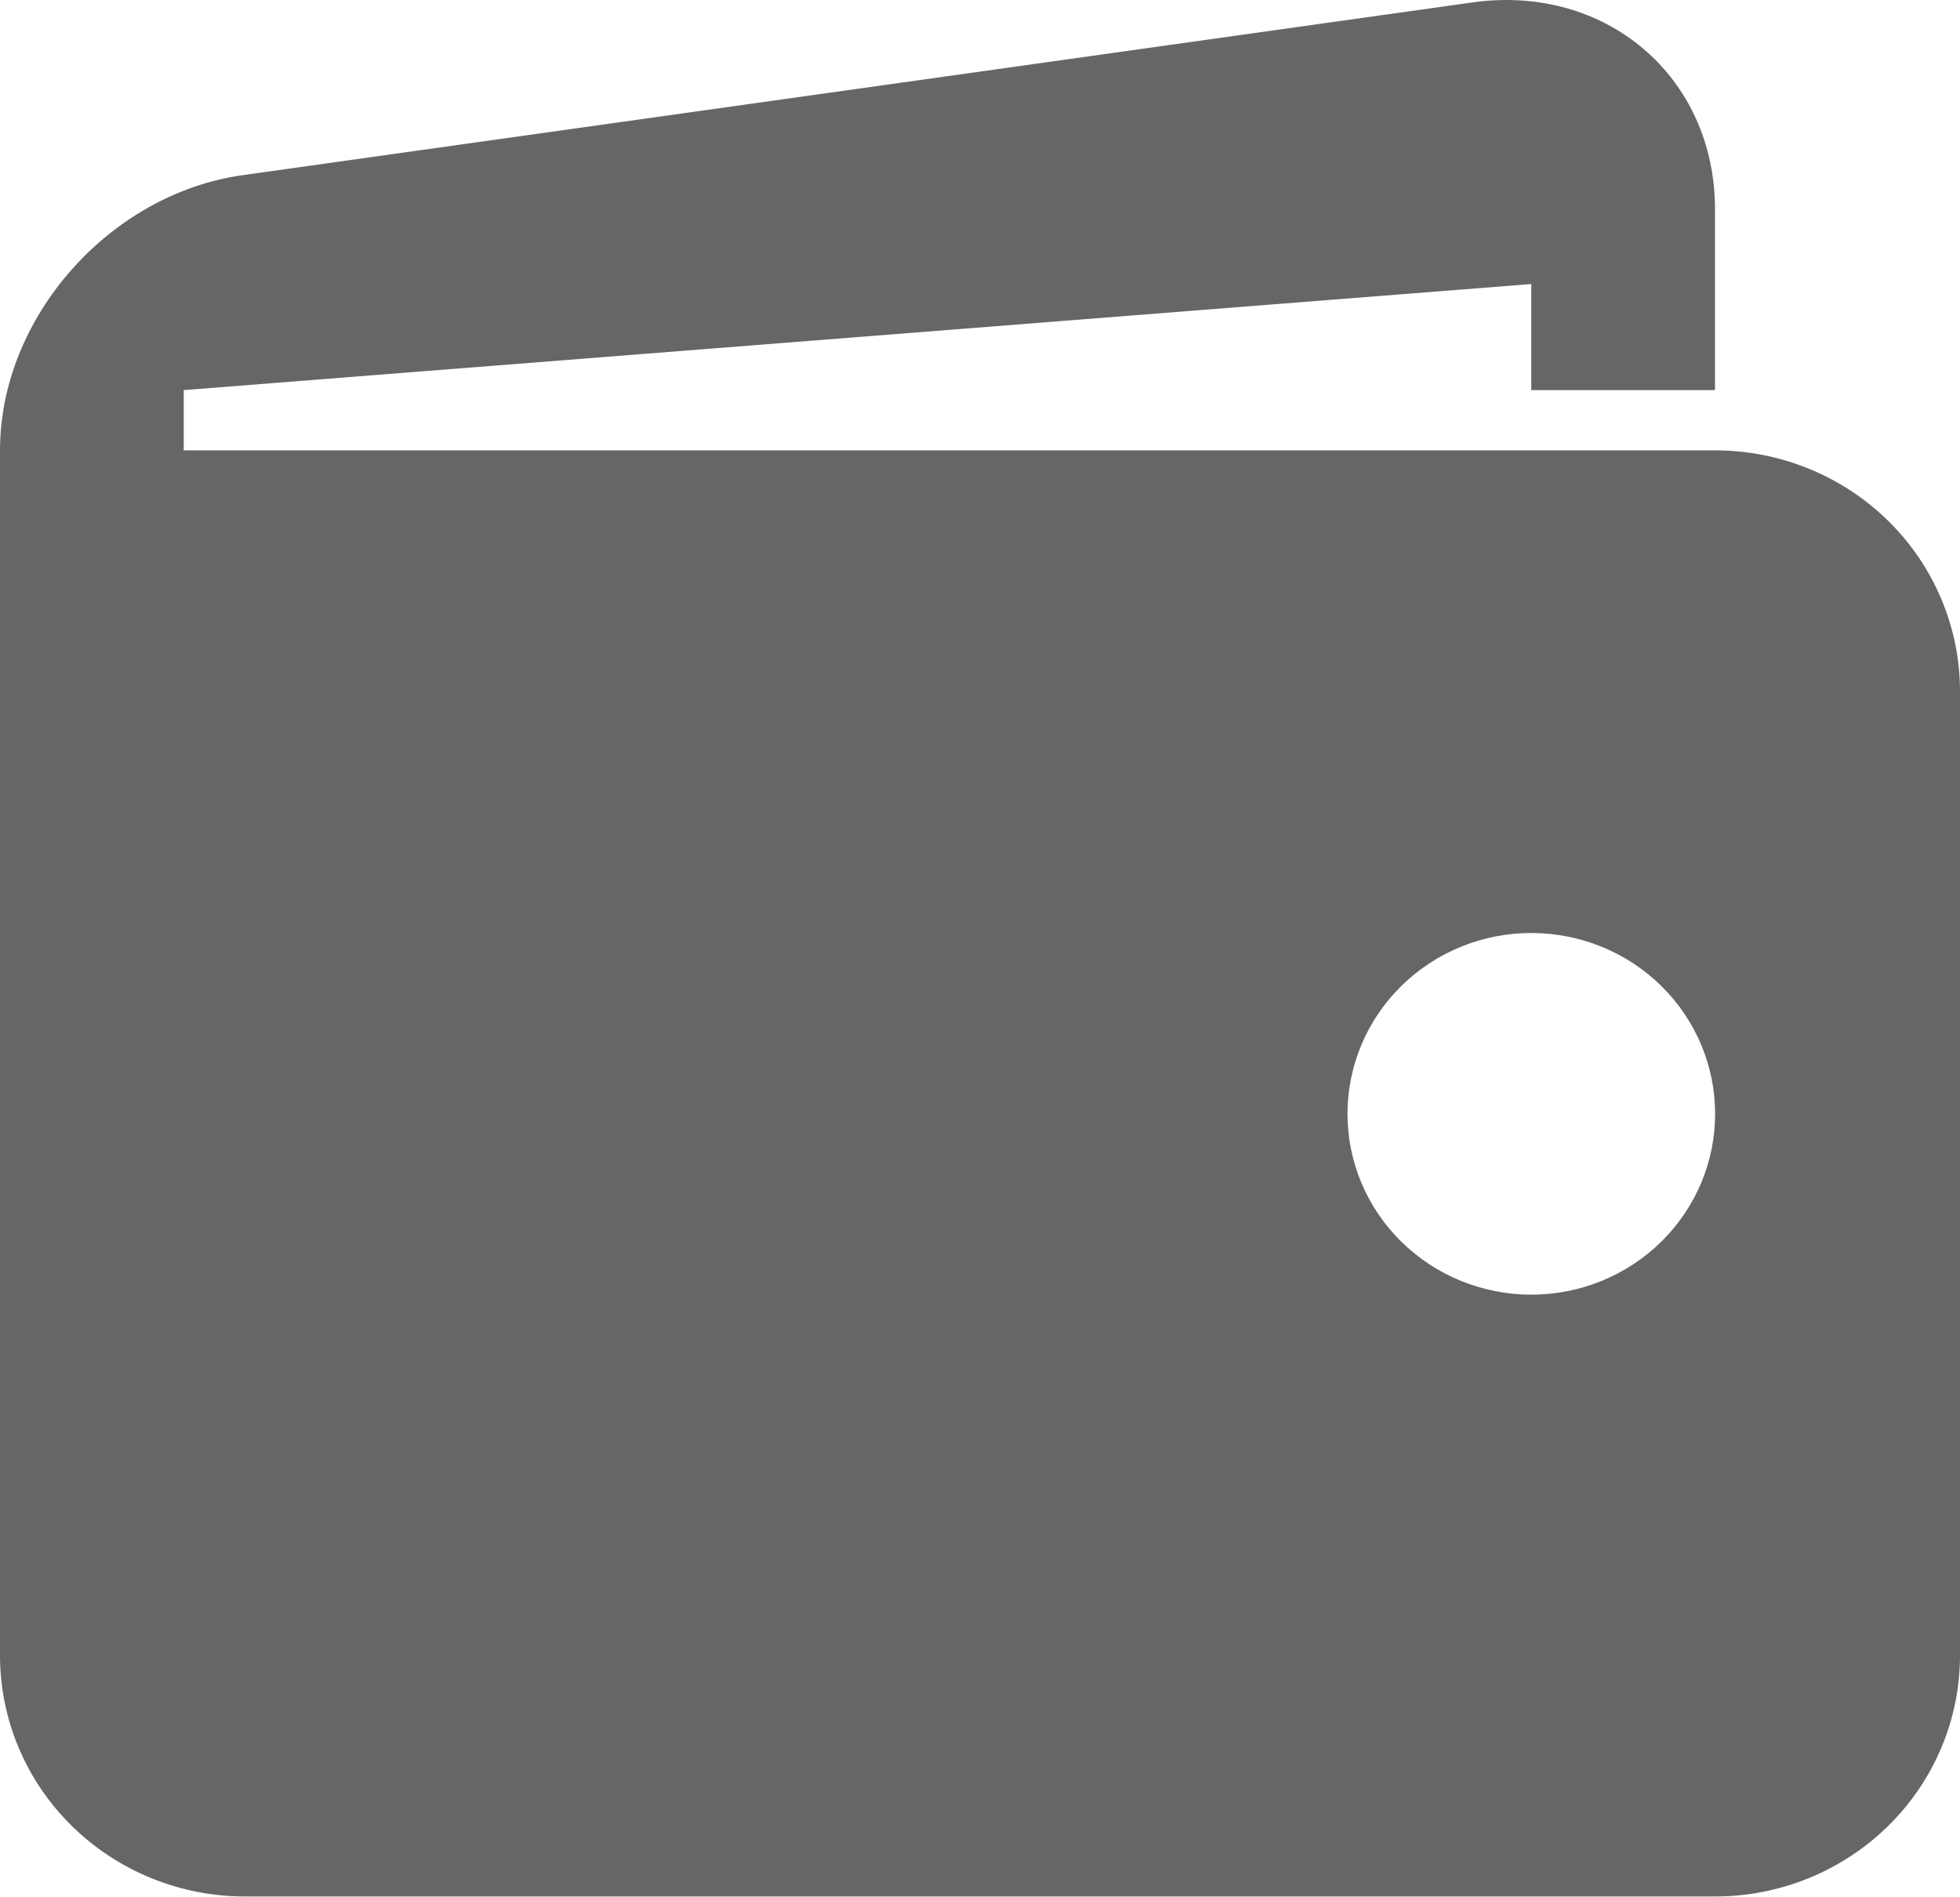
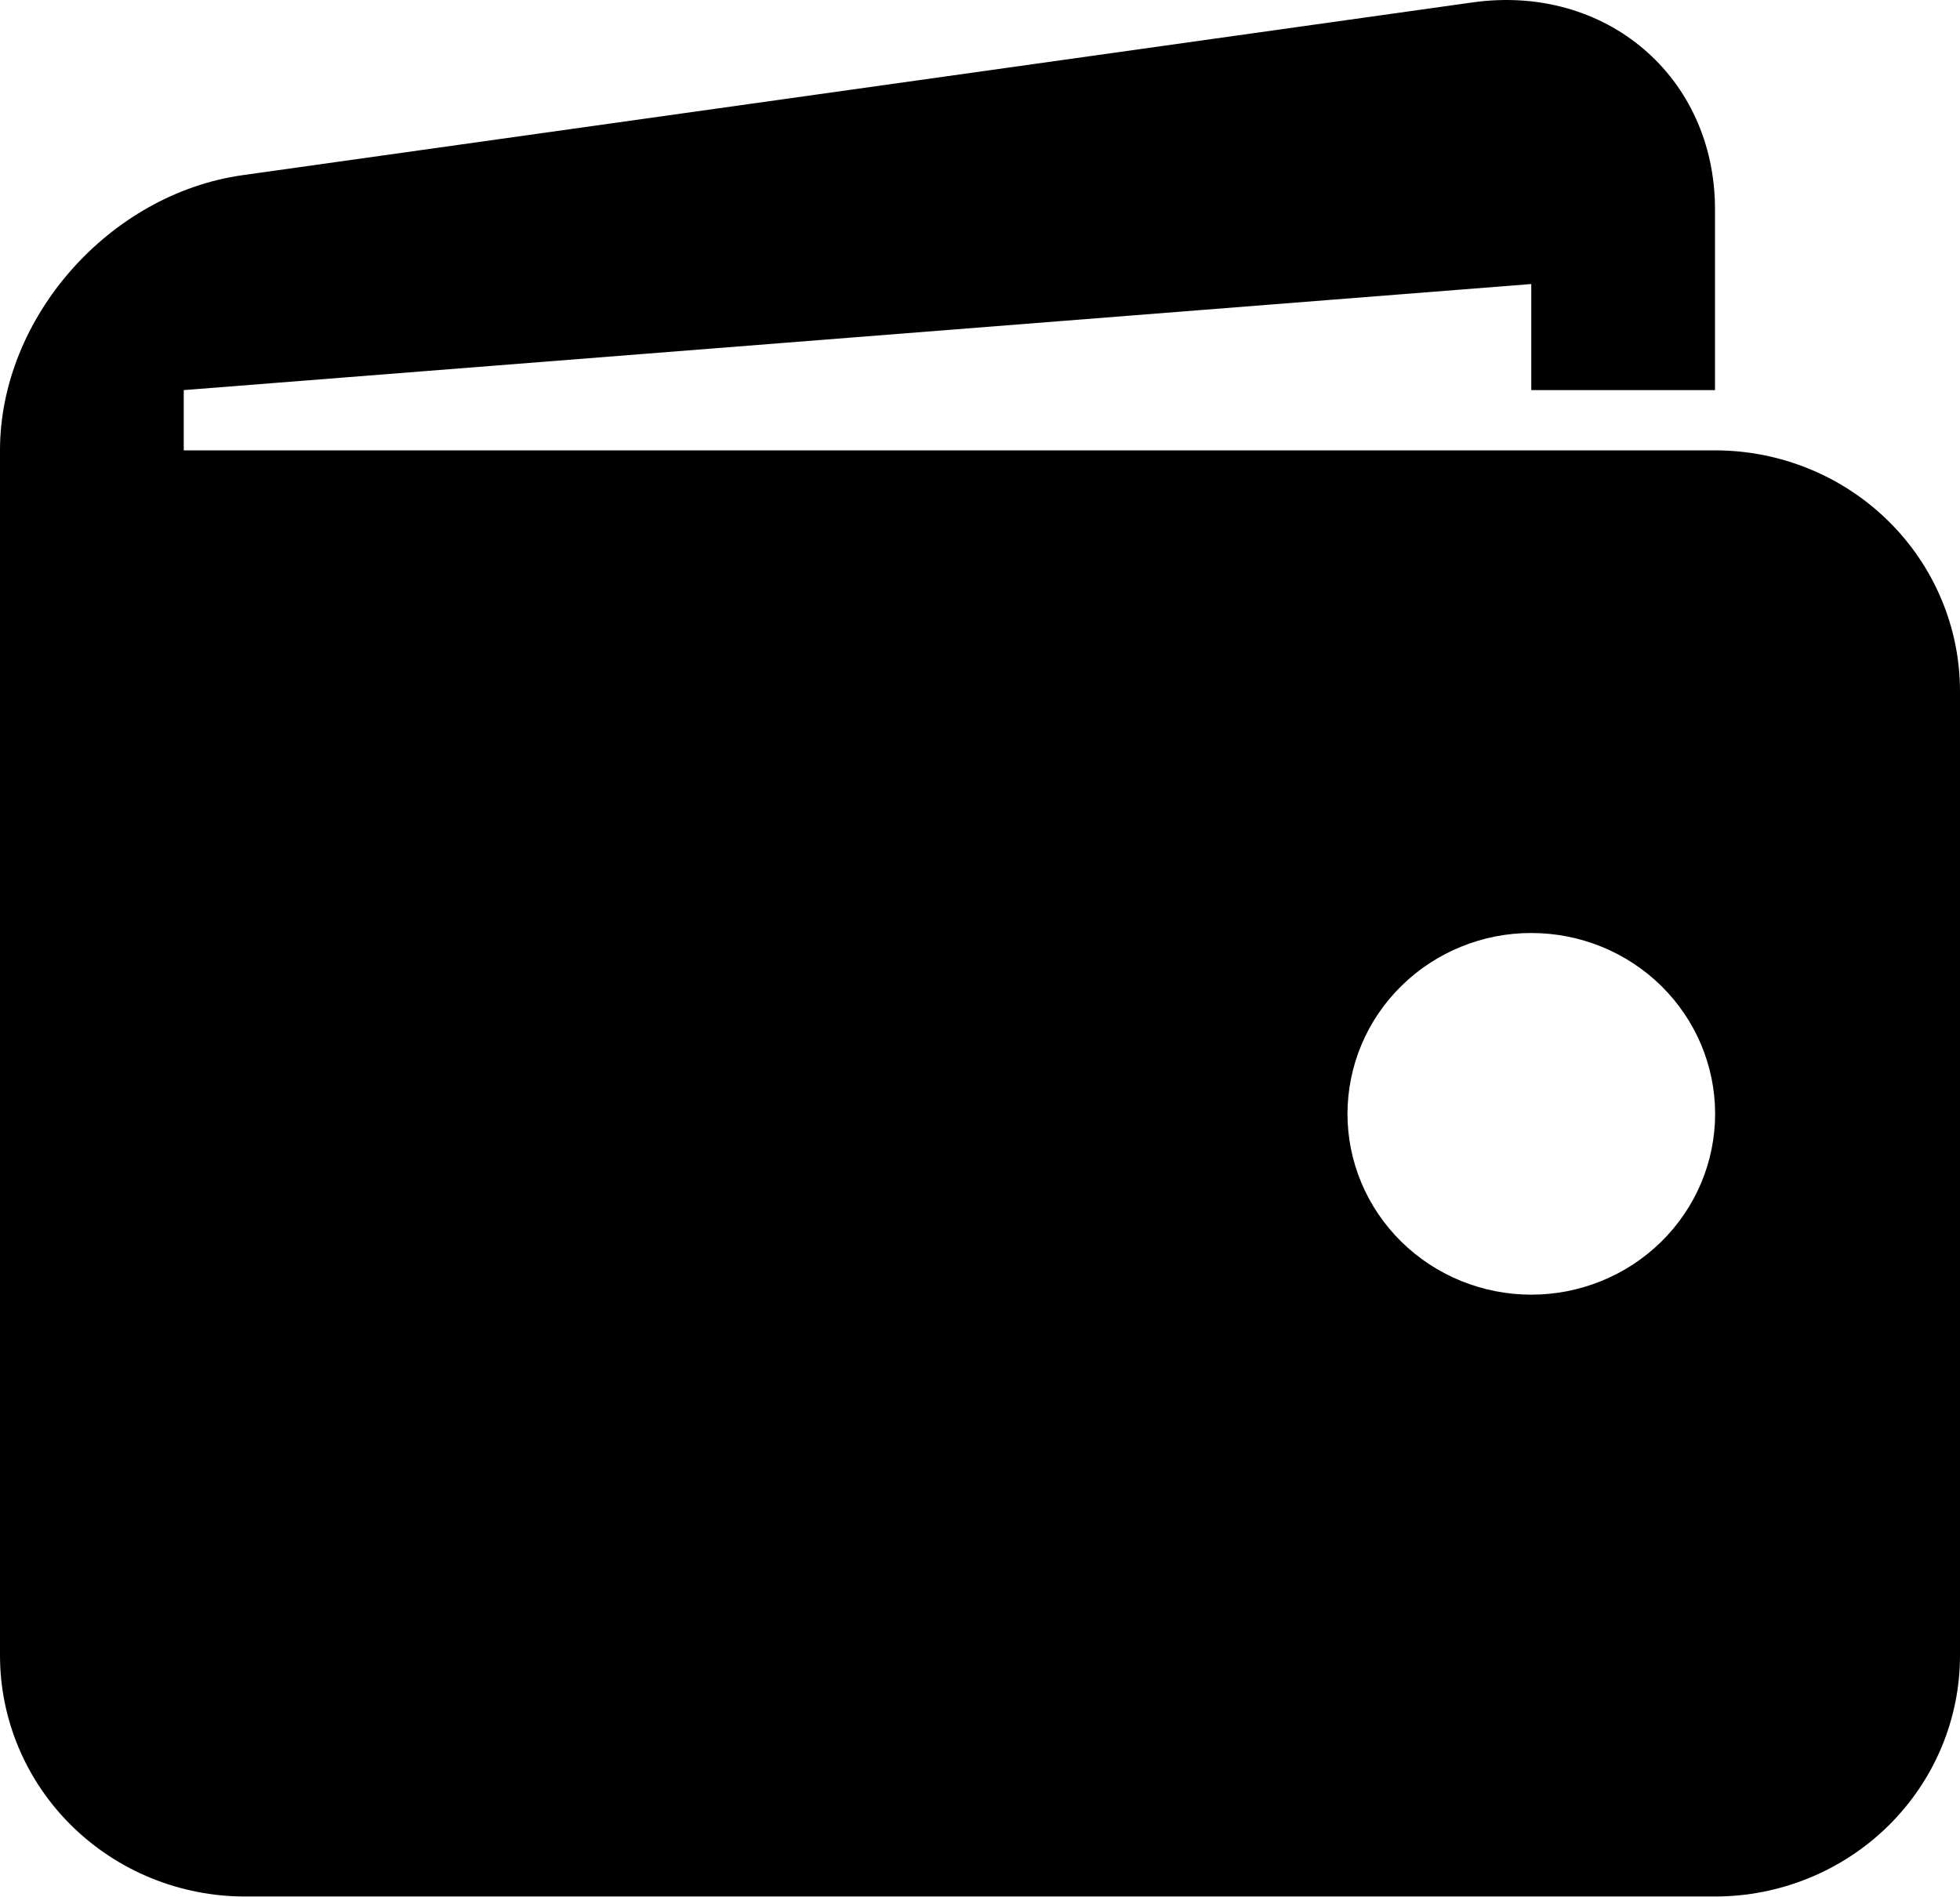
<svg xmlns="http://www.w3.org/2000/svg" width="31" height="30" viewBox="0 0 31 30" fill="none">
-   <path opacity="0.6" d="M27.125 7.124H2.906V6.171L24.219 4.493V6.171H27.125V3.311C27.125 1.214 25.399 -0.258 23.291 0.038L3.836 2.771C1.726 3.069 0 5.027 0 7.124V26.187C0 27.198 0.408 28.168 1.135 28.883C1.862 29.598 2.847 30 3.875 30H27.125C28.153 30 29.138 29.598 29.865 28.883C30.592 28.168 31 27.198 31 26.187V10.936C31 9.925 30.592 8.955 29.865 8.24C29.138 7.525 28.153 7.124 27.125 7.124ZM24.219 20.48C23.837 20.48 23.459 20.405 23.106 20.262C22.754 20.118 22.433 19.907 22.163 19.641C21.893 19.375 21.679 19.06 21.533 18.713C21.387 18.366 21.312 17.994 21.312 17.618C21.313 17.243 21.388 16.871 21.534 16.524C21.68 16.177 21.895 15.861 22.165 15.596C22.435 15.33 22.755 15.12 23.108 14.976C23.461 14.832 23.839 14.758 24.221 14.759C24.992 14.759 25.731 15.06 26.276 15.597C26.821 16.134 27.127 16.861 27.127 17.62C27.127 18.379 26.82 19.106 26.275 19.642C25.729 20.179 24.99 20.48 24.219 20.48Z" fill="currentColor" />
+   <path d="M27.125 7.124H2.906V6.171L24.219 4.493V6.171H27.125V3.311C27.125 1.214 25.399 -0.258 23.291 0.038L3.836 2.771C1.726 3.069 0 5.027 0 7.124V26.187C0 27.198 0.408 28.168 1.135 28.883C1.862 29.598 2.847 30 3.875 30H27.125C28.153 30 29.138 29.598 29.865 28.883C30.592 28.168 31 27.198 31 26.187V10.936C31 9.925 30.592 8.955 29.865 8.24C29.138 7.525 28.153 7.124 27.125 7.124ZM24.219 20.48C23.837 20.48 23.459 20.405 23.106 20.262C22.754 20.118 22.433 19.907 22.163 19.641C21.893 19.375 21.679 19.06 21.533 18.713C21.387 18.366 21.312 17.994 21.312 17.618C21.313 17.243 21.388 16.871 21.534 16.524C21.68 16.177 21.895 15.861 22.165 15.596C22.435 15.33 22.755 15.12 23.108 14.976C23.461 14.832 23.839 14.758 24.221 14.759C24.992 14.759 25.731 15.06 26.276 15.597C26.821 16.134 27.127 16.861 27.127 17.62C27.127 18.379 26.82 19.106 26.275 19.642C25.729 20.179 24.99 20.48 24.219 20.48Z" fill="currentColor" />
</svg>
